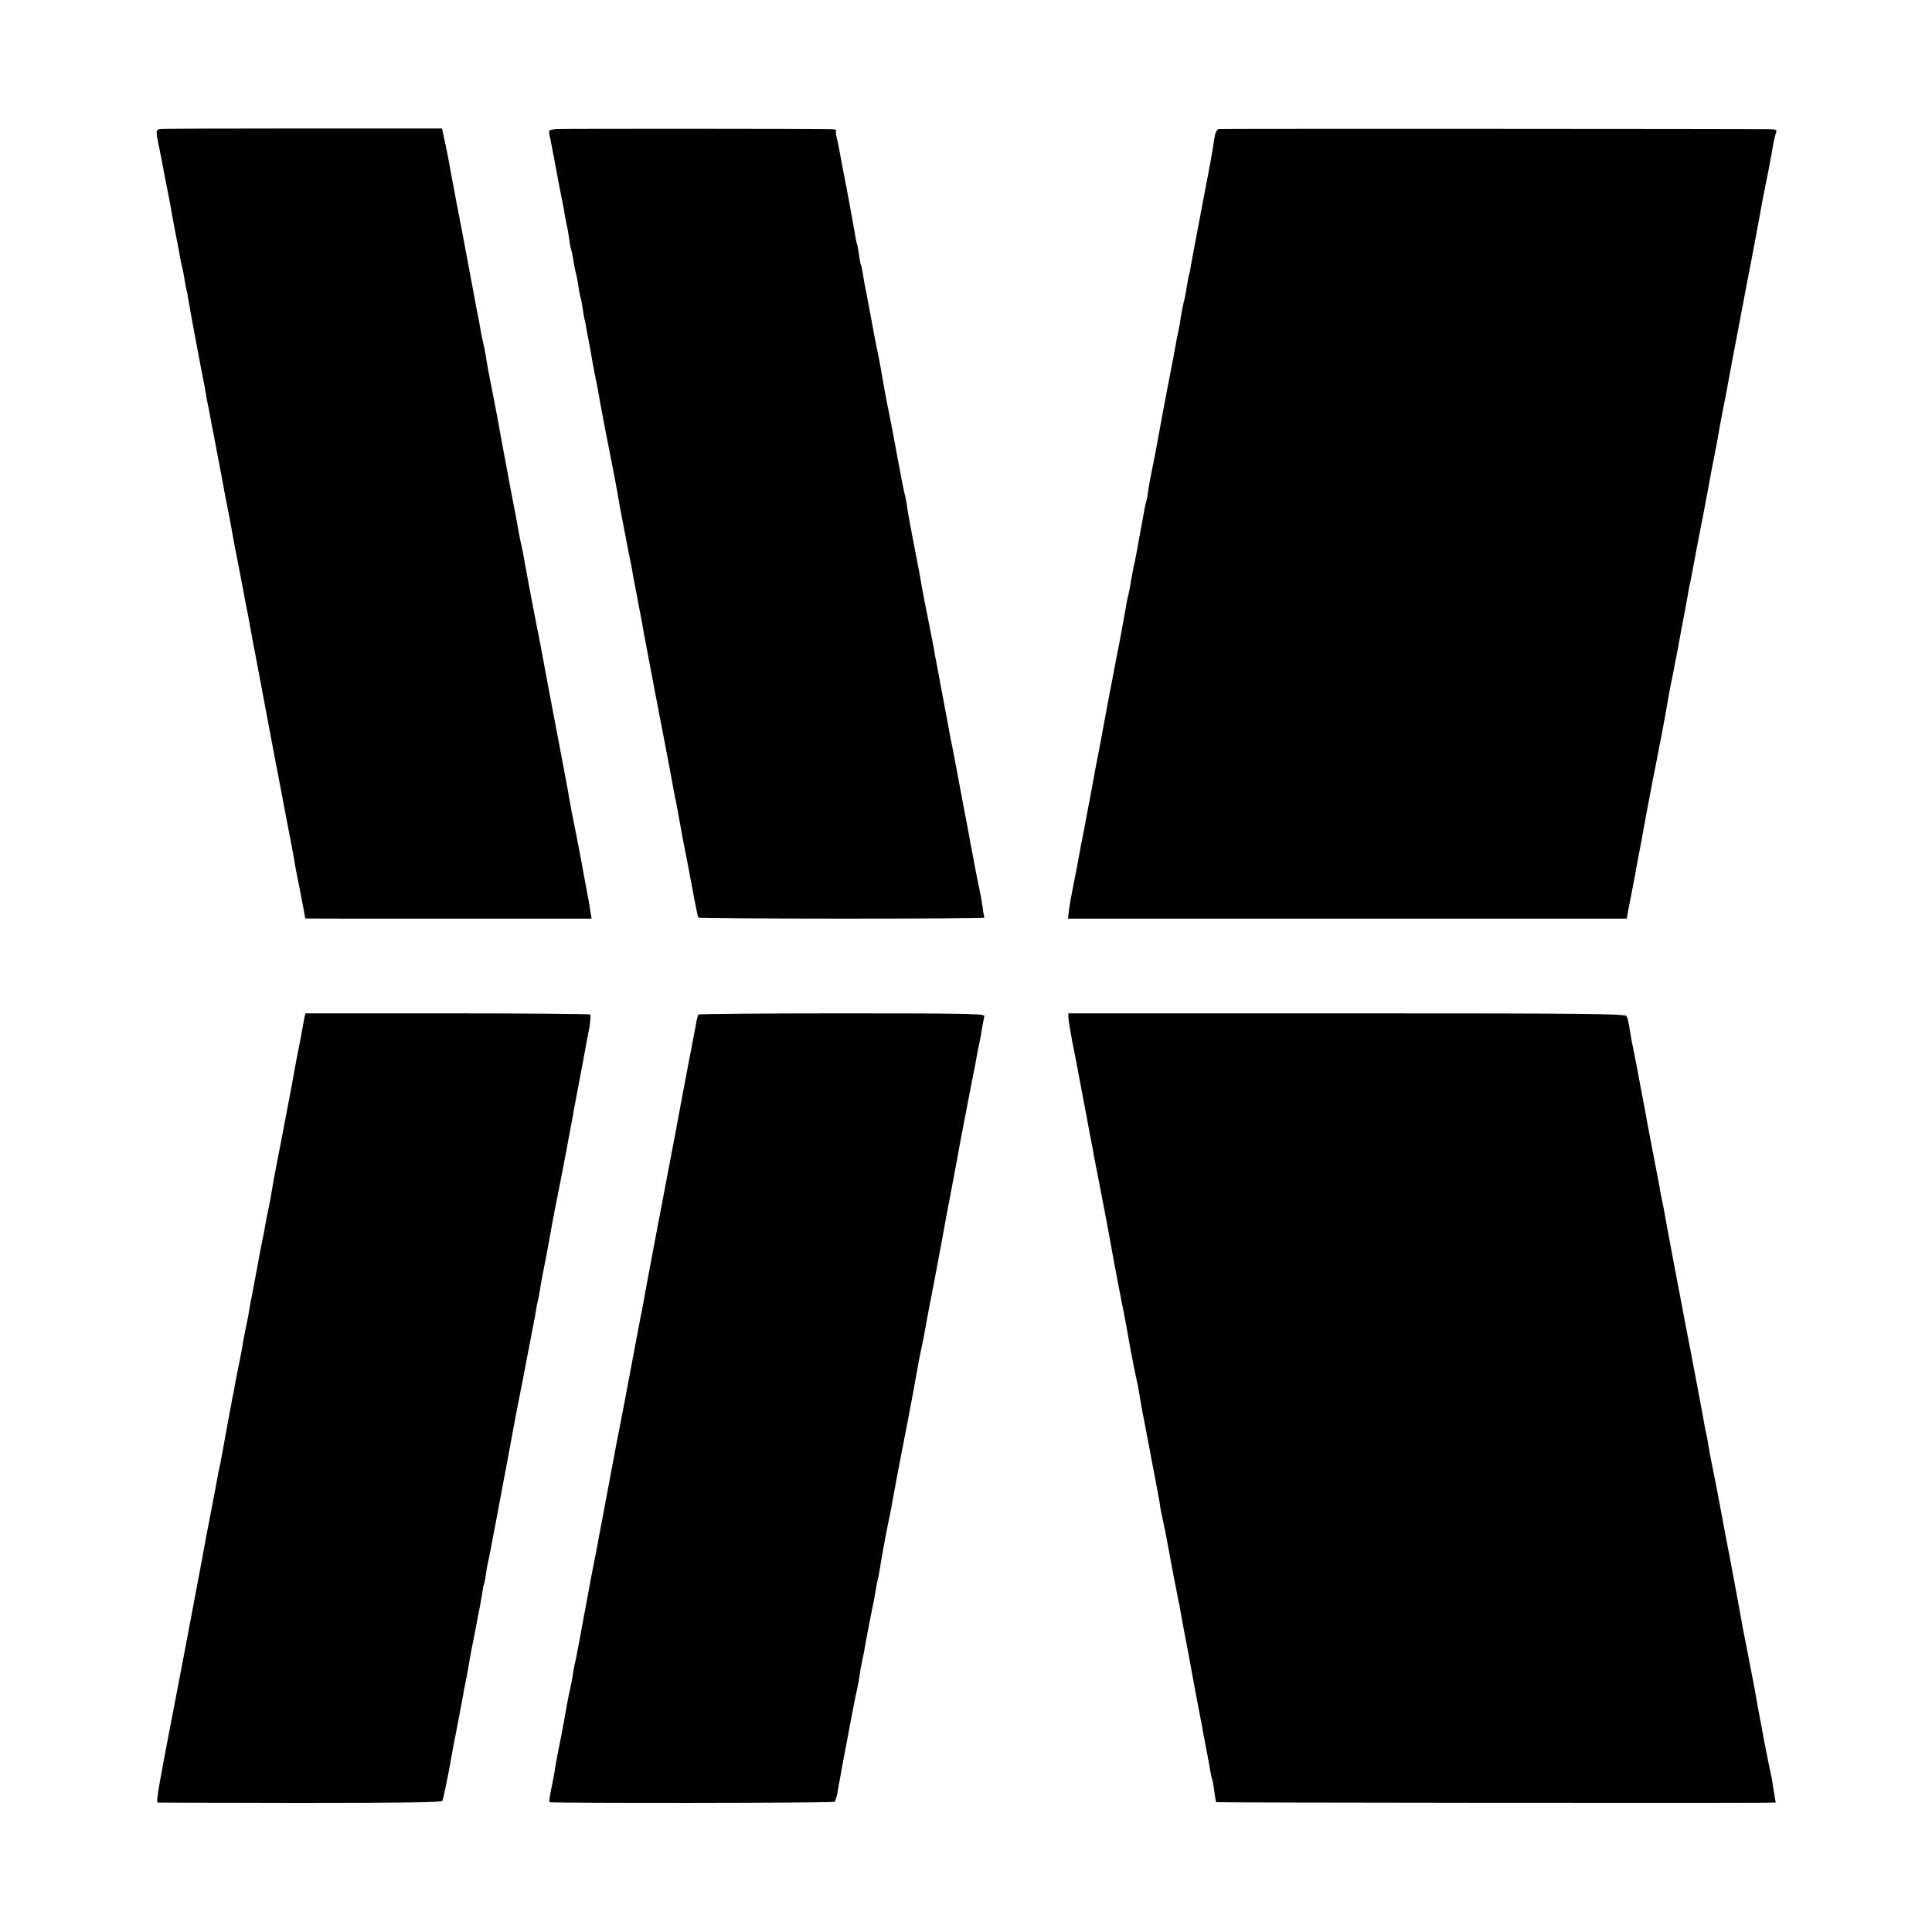
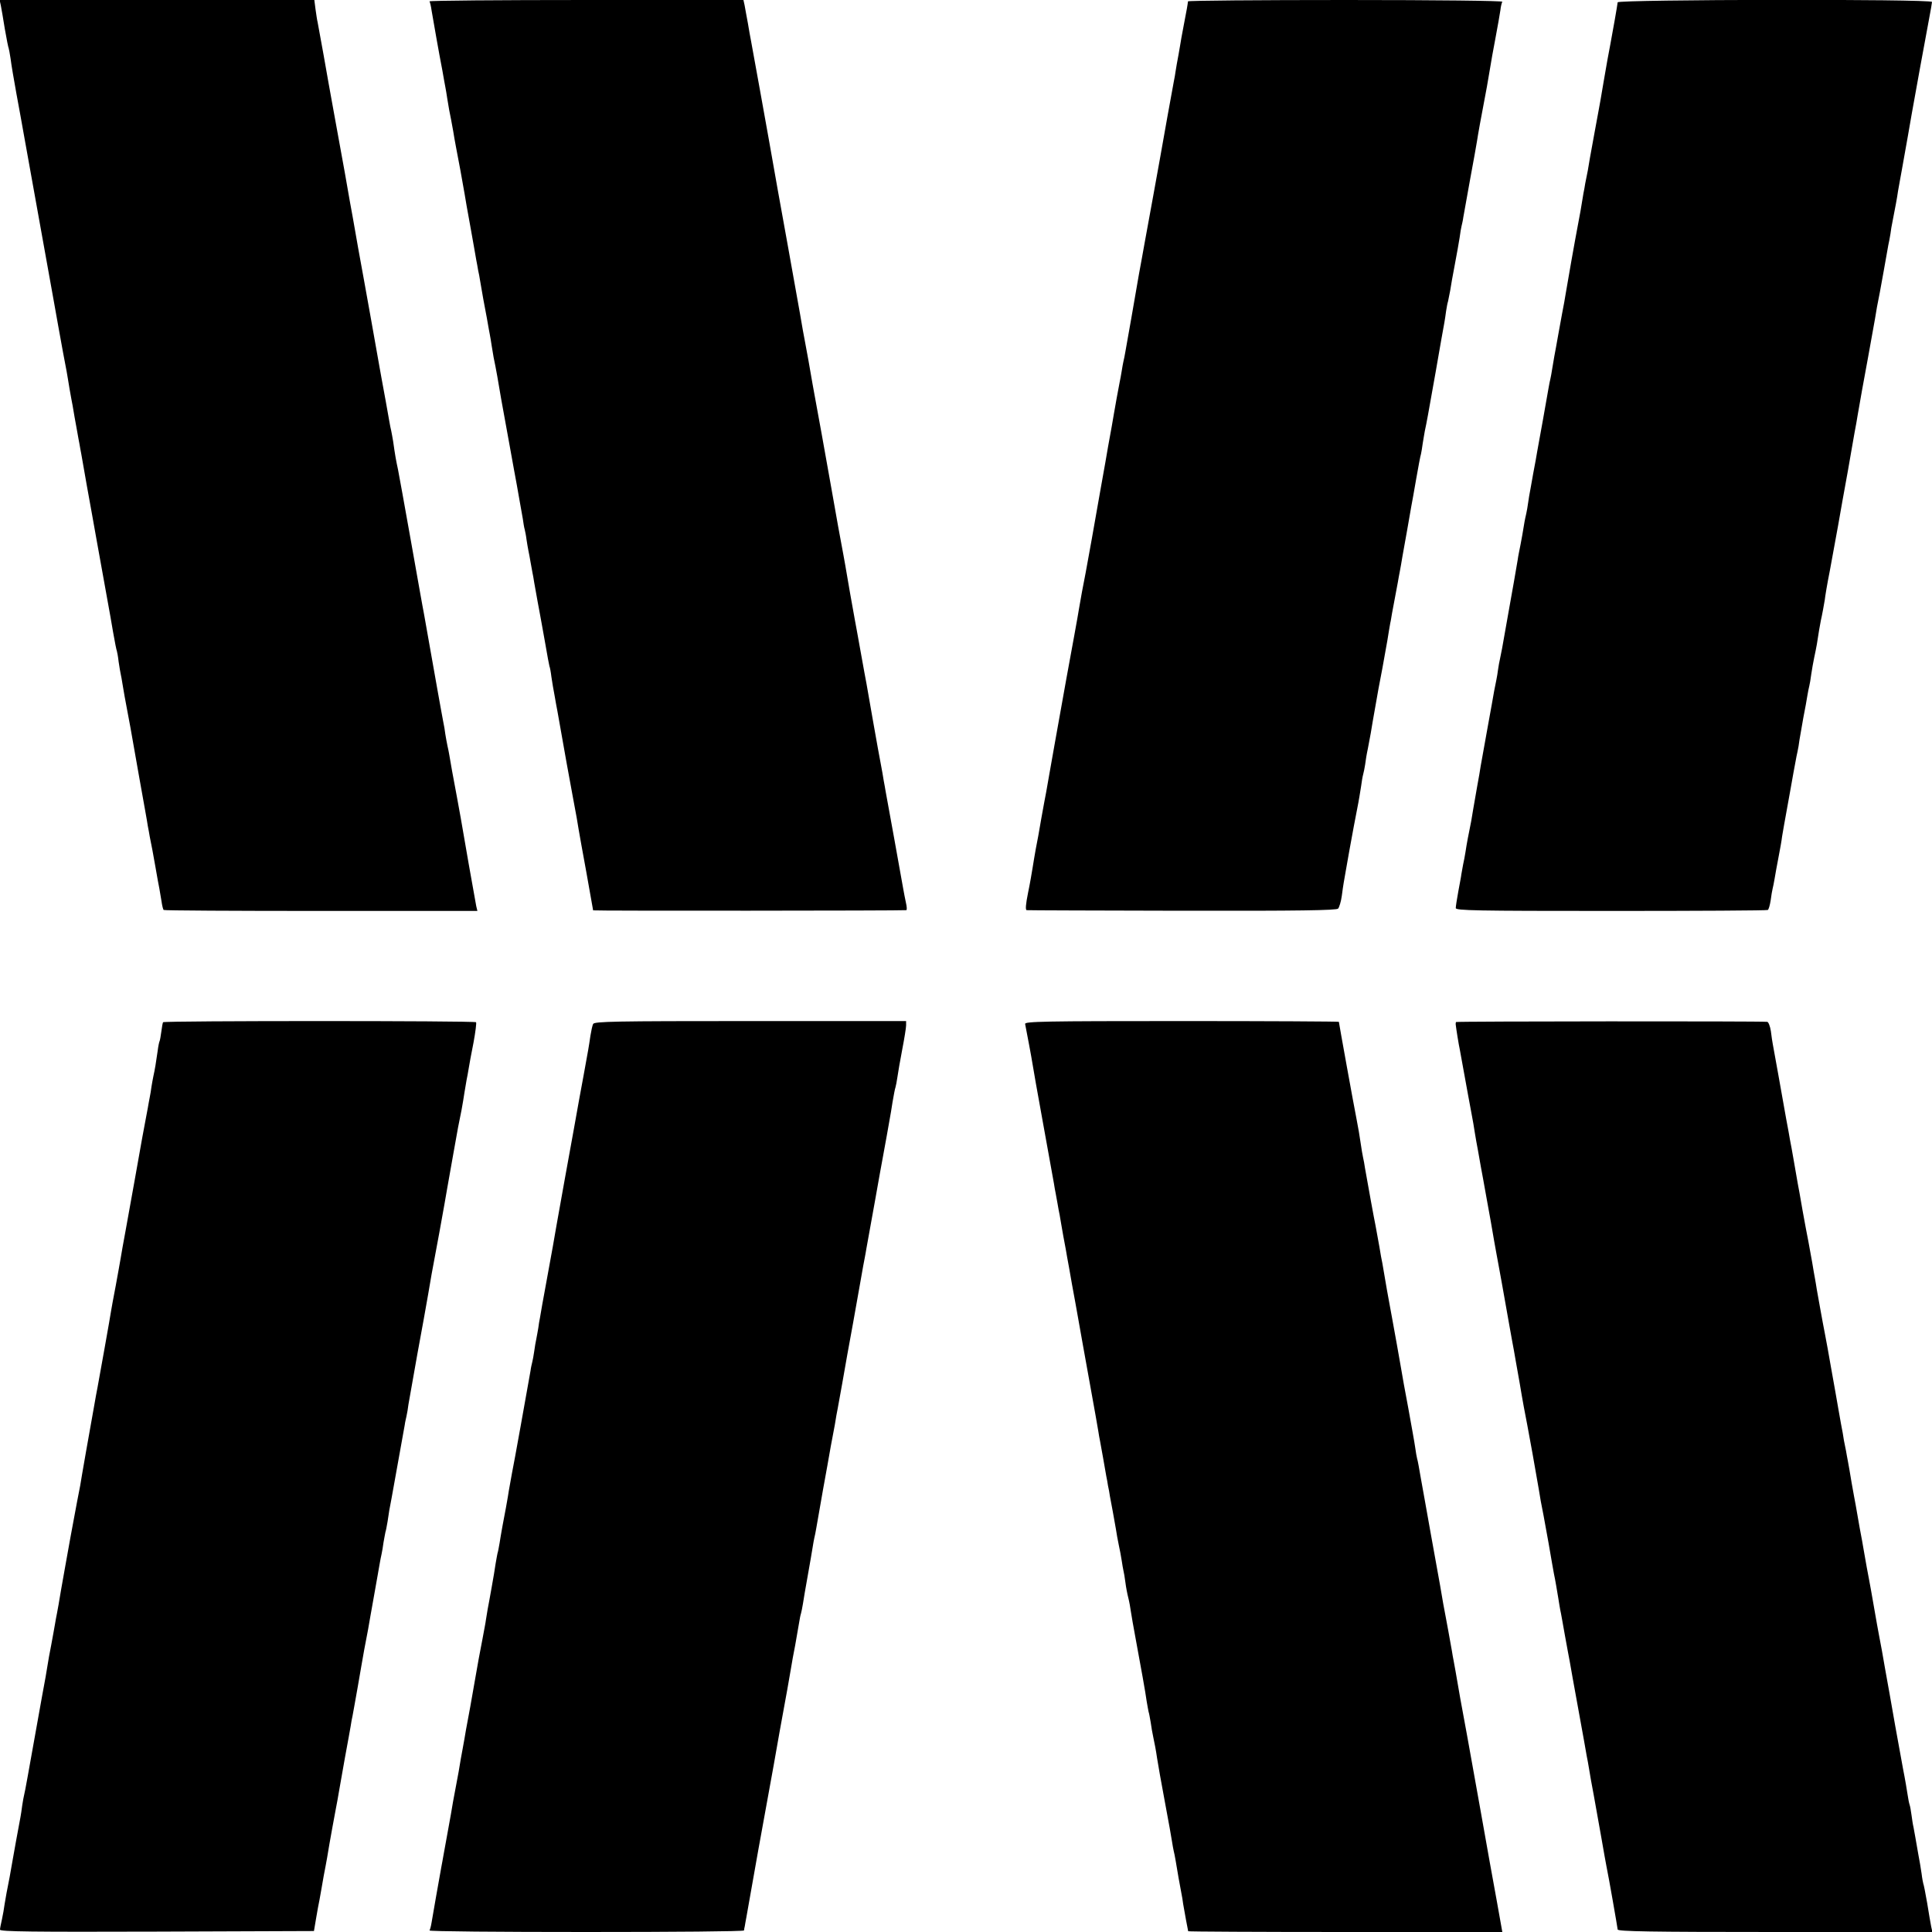
<svg xmlns="http://www.w3.org/2000/svg" version="1.0" width="1000pt" height="1000pt" viewBox="0 0 1000 1000" preserveAspectRatio="xMidYMid meet">
  <g transform="translate(0,1000) scale(0.1,-0.1)" fill="#000000" stroke="none">
-     <path d="M827 9332 c-21 -4 -21 -12 -2 -101 8 -39 17 -85 20 -103 3 -18 12 -64 20 -103 8 -38 17 -86 20 -105 3 -19 14 -80 25 -135 11 -55 22 -112 24 -128 3 -15 7 -35 10 -45 3 -9 7 -35 11 -57 3 -22 8 -47 10 -55 3 -8 7 -29 9 -45 3 -26 67 -366 81 -435 3 -14 8 -41 11 -60 3 -19 7 -42 9 -50 2 -8 7 -31 10 -50 3 -19 12 -66 20 -105 7 -38 25 -133 40 -210 14 -77 30 -160 35 -185 9 -44 14 -70 26 -139 3 -18 8 -43 10 -55 3 -11 11 -55 19 -96 8 -41 19 -100 25 -130 5 -30 12 -66 15 -80 3 -14 7 -36 10 -50 2 -14 7 -38 10 -55 3 -16 7 -41 10 -55 3 -14 19 -99 36 -190 49 -260 56 -298 78 -415 12 -60 23 -121 26 -135 3 -15 21 -109 40 -210 20 -102 38 -198 40 -215 3 -16 9 -52 15 -80 6 -27 12 -61 15 -75 6 -29 25 -133 25 -134 0 -1 333 -1 741 -1 l741 0 -7 43 c-4 24 -8 54 -11 65 -2 12 -11 60 -20 107 -16 91 -47 251 -65 339 -6 30 -12 63 -14 75 -1 12 -17 95 -34 186 -38 197 -111 585 -117 620 -2 14 -9 45 -14 70 -5 25 -18 95 -30 155 -11 61 -23 121 -25 135 -3 14 -8 40 -11 59 -7 40 -10 58 -18 91 -3 14 -8 36 -10 50 -3 20 -26 143 -42 223 -20 106 -57 306 -60 322 -2 17 -12 67 -29 155 -19 94 -37 190 -41 220 -3 19 -9 51 -14 70 -5 19 -11 51 -14 70 -3 19 -8 46 -11 60 -3 14 -7 36 -10 50 -2 14 -14 75 -25 135 -24 128 -40 212 -45 240 -3 17 -13 68 -30 155 -3 14 -9 50 -15 80 -6 30 -12 66 -15 80 -3 14 -7 39 -10 55 -3 17 -12 64 -21 105 l-16 75 -722 0 c-397 0 -730 -1 -739 -3z" />
-     <path d="M2882 9332 c-39 -3 -43 -6 -39 -25 3 -12 15 -74 27 -137 11 -63 28 -149 36 -190 9 -41 17 -88 19 -104 3 -15 7 -35 9 -45 3 -9 8 -38 12 -66 3 -27 8 -53 10 -56 2 -4 6 -24 10 -45 3 -22 9 -55 14 -74 5 -19 12 -55 15 -80 4 -24 8 -47 10 -50 2 -3 6 -26 10 -50 3 -25 8 -52 10 -60 2 -8 7 -28 9 -45 3 -16 10 -55 16 -85 6 -30 13 -68 15 -85 3 -16 10 -55 16 -85 7 -30 13 -64 15 -75 4 -30 52 -280 85 -445 5 -25 11 -58 14 -75 9 -56 15 -90 30 -165 8 -41 17 -86 19 -100 3 -14 10 -50 16 -80 6 -30 13 -64 14 -75 2 -11 11 -60 21 -110 9 -49 18 -97 20 -105 2 -8 10 -55 19 -105 19 -102 92 -486 106 -555 9 -45 29 -152 34 -180 2 -8 6 -33 10 -55 4 -22 11 -60 17 -85 5 -25 11 -60 14 -77 3 -18 14 -77 24 -130 11 -54 22 -111 25 -128 3 -16 10 -55 16 -85 6 -30 12 -66 15 -80 3 -14 8 -38 11 -55 3 -16 7 -32 10 -35 7 -6 1483 -7 1479 0 -1 3 -6 28 -9 55 -4 28 -11 68 -16 90 -5 22 -16 78 -25 125 -9 47 -17 92 -19 100 -2 8 -6 33 -10 55 -4 22 -11 60 -16 85 -5 25 -21 108 -35 185 -14 77 -30 160 -35 185 -6 25 -12 59 -15 75 -3 17 -7 41 -10 55 -3 14 -16 86 -30 160 -14 74 -27 146 -30 160 -3 14 -8 39 -10 55 -3 17 -14 75 -25 130 -11 55 -22 111 -25 125 -3 14 -9 50 -15 80 -10 61 -10 61 -46 245 -14 72 -27 145 -29 163 -2 18 -7 41 -9 50 -5 15 -28 133 -56 287 -5 28 -12 64 -15 80 -3 17 -10 50 -15 75 -9 41 -36 190 -46 250 -2 14 -9 45 -14 70 -5 25 -12 59 -15 75 -3 17 -7 41 -10 55 -3 14 -9 50 -15 80 -11 60 -17 92 -25 130 -2 14 -7 40 -10 59 -3 19 -7 37 -9 40 -2 3 -7 28 -10 55 -4 27 -9 52 -11 56 -2 3 -6 26 -10 50 -4 25 -22 124 -40 220 -19 96 -37 191 -40 210 -3 19 -10 49 -14 67 -5 17 -6 34 -3 37 3 3 -6 6 -19 7 -75 3 -1391 3 -1427 1z" />
-     <path d="M6308 9332 c-10 -2 -18 -19 -23 -50 -7 -48 -9 -61 -20 -122 -4 -19 -9 -46 -11 -60 -3 -14 -23 -117 -44 -230 -22 -113 -42 -223 -46 -245 -3 -22 -7 -42 -9 -45 -2 -3 -6 -24 -9 -46 -8 -50 -14 -81 -20 -102 -4 -15 -14 -69 -20 -112 -2 -8 -6 -28 -9 -45 -4 -16 -9 -44 -12 -62 -3 -18 -21 -112 -40 -210 -19 -98 -37 -194 -40 -213 -8 -47 -34 -184 -46 -240 -5 -25 -12 -63 -15 -85 -3 -22 -7 -48 -10 -57 -6 -19 -12 -50 -19 -93 -3 -16 -10 -52 -15 -80 -5 -27 -12 -66 -15 -85 -4 -19 -10 -54 -16 -78 -5 -23 -12 -59 -15 -80 -3 -20 -9 -53 -14 -72 -5 -19 -11 -51 -14 -71 -3 -19 -17 -93 -30 -165 -14 -71 -28 -142 -31 -159 -5 -29 -9 -51 -20 -105 -3 -14 -9 -50 -15 -80 -6 -30 -12 -64 -14 -75 -2 -11 -13 -69 -24 -130 -12 -60 -24 -123 -27 -140 -3 -16 -7 -39 -9 -50 -2 -11 -9 -47 -15 -80 -6 -33 -14 -73 -17 -90 -3 -16 -11 -61 -19 -100 -8 -38 -17 -86 -20 -105 -3 -19 -15 -80 -26 -135 -11 -55 -23 -120 -26 -145 l-5 -45 1446 0 1446 0 9 50 c6 27 19 100 31 160 11 61 22 121 25 135 3 14 19 99 35 190 17 91 35 185 40 210 5 25 12 56 14 70 4 22 16 81 31 160 5 25 21 113 29 161 2 14 13 73 25 130 11 57 22 115 25 129 2 14 14 75 25 135 12 61 24 126 27 145 3 19 7 42 9 50 2 8 7 29 10 47 3 17 16 87 29 155 20 102 48 245 70 368 4 22 17 89 31 160 3 14 10 52 15 85 6 33 15 80 20 105 5 25 12 59 15 75 3 17 7 39 9 50 2 11 13 70 24 130 12 61 23 121 26 135 5 25 42 224 51 270 3 14 7 36 10 50 6 29 51 269 60 320 3 19 12 67 20 105 8 39 17 86 21 105 3 19 7 40 8 45 2 6 6 33 11 60 4 28 12 60 16 73 8 20 6 22 -29 23 -133 2 -2841 3 -2854 1z" />
-     <path d="M1575 4730 c-2 -14 -7 -38 -10 -55 -3 -16 -7 -41 -10 -55 -21 -105 -25 -128 -29 -150 -2 -14 -12 -65 -21 -115 -9 -49 -19 -99 -21 -110 -29 -154 -38 -200 -50 -260 -14 -72 -20 -104 -30 -165 -3 -19 -9 -53 -14 -75 -5 -22 -12 -56 -15 -75 -3 -19 -12 -66 -20 -105 -8 -38 -16 -83 -19 -100 -18 -95 -31 -169 -41 -215 -2 -14 -7 -41 -10 -60 -4 -19 -10 -53 -15 -75 -5 -22 -11 -56 -14 -75 -3 -19 -8 -46 -11 -60 -3 -14 -7 -36 -10 -50 -3 -14 -7 -36 -10 -50 -3 -14 -8 -41 -11 -60 -4 -19 -8 -44 -11 -55 -2 -11 -8 -42 -13 -70 -5 -27 -16 -86 -24 -130 -8 -44 -17 -96 -21 -115 -3 -19 -8 -42 -10 -50 -2 -8 -7 -31 -10 -50 -3 -19 -17 -91 -30 -160 -13 -69 -26 -136 -29 -150 -2 -14 -27 -146 -55 -295 -28 -148 -60 -317 -71 -375 -11 -58 -22 -116 -25 -130 -98 -508 -109 -570 -98 -570 4 -1 336 -1 737 -2 536 0 730 3 736 11 3 7 19 80 35 164 15 84 29 161 32 172 8 42 33 171 38 200 5 29 9 51 20 105 3 14 10 52 15 85 6 33 17 92 25 130 8 39 16 84 19 100 3 17 8 41 11 55 2 13 7 42 11 64 3 22 7 43 9 46 2 3 6 26 10 50 3 25 8 52 10 60 3 8 23 112 45 230 22 118 42 224 44 235 2 11 16 83 30 160 14 77 28 151 31 165 3 14 21 106 40 205 19 99 39 205 45 235 6 30 13 67 15 82 2 15 6 35 9 45 3 10 7 36 11 58 3 22 12 72 20 110 8 39 17 86 20 105 4 19 13 69 20 110 8 41 17 89 20 105 3 17 10 50 15 75 13 63 71 370 76 400 2 14 6 36 9 50 5 28 51 267 59 315 3 17 11 56 17 89 5 32 7 61 4 65 -4 3 -337 6 -741 6 l-733 0 -6 -25z" />
-     <path d="M3615 4749 c-2 -3 -6 -16 -9 -30 -2 -13 -18 -98 -36 -189 -33 -173 -52 -276 -75 -400 -8 -41 -28 -147 -45 -235 -31 -162 -115 -605 -124 -660 -3 -16 -8 -41 -11 -55 -5 -27 -42 -220 -49 -260 -11 -58 -56 -297 -61 -320 -3 -14 -8 -38 -11 -55 -3 -16 -23 -124 -45 -240 -22 -115 -44 -232 -49 -260 -5 -27 -15 -84 -24 -125 -8 -41 -24 -124 -35 -185 -11 -60 -23 -123 -26 -140 -3 -16 -12 -66 -20 -109 -8 -43 -17 -86 -19 -95 -3 -9 -7 -33 -10 -53 -3 -21 -10 -57 -15 -80 -6 -24 -12 -59 -16 -78 -3 -19 -10 -57 -15 -85 -5 -27 -12 -61 -14 -75 -3 -14 -10 -50 -16 -80 -6 -30 -13 -69 -16 -87 -2 -18 -11 -64 -19 -104 -9 -40 -13 -74 -11 -77 7 -6 1464 -5 1475 2 5 3 12 27 17 53 4 27 8 50 9 53 1 3 5 25 9 50 5 25 10 54 12 65 2 11 18 92 34 180 17 88 32 167 35 175 3 13 14 70 19 110 2 8 6 29 9 45 4 17 9 44 12 60 2 17 16 89 30 160 15 72 28 142 30 157 2 15 6 35 9 45 3 10 7 36 11 58 6 42 29 168 45 245 6 25 12 59 15 75 3 17 7 41 10 55 2 14 14 75 25 135 12 61 25 130 30 155 12 56 67 353 75 400 3 19 10 53 15 75 5 22 12 56 15 75 3 19 26 143 52 275 25 132 47 250 49 263 2 12 6 32 8 45 2 12 16 83 30 157 14 74 27 146 30 160 7 44 57 302 76 400 11 52 22 111 25 130 3 19 10 53 15 75 5 22 11 58 14 80 4 22 9 47 11 55 4 13 -82 15 -736 15 -408 0 -742 -3 -744 -6z" />
-     <path d="M5530 4734 c0 -12 9 -66 19 -120 11 -55 32 -162 46 -239 15 -77 35 -185 45 -240 11 -55 22 -113 24 -129 3 -16 10 -52 16 -80 12 -61 67 -348 74 -391 12 -70 57 -304 66 -345 5 -25 11 -58 14 -75 7 -46 35 -195 47 -247 6 -25 12 -57 14 -70 10 -64 16 -95 39 -214 14 -71 27 -140 29 -154 3 -14 13 -65 22 -115 10 -49 19 -101 20 -113 2 -13 8 -45 14 -70 6 -26 20 -96 31 -157 11 -60 22 -121 25 -135 3 -14 9 -47 15 -75 5 -27 11 -60 14 -71 2 -12 7 -37 10 -55 3 -19 15 -83 27 -144 11 -60 23 -121 25 -135 7 -39 43 -232 49 -260 3 -14 8 -38 10 -55 3 -16 12 -64 20 -105 8 -41 17 -90 20 -109 3 -19 7 -37 9 -40 2 -3 7 -31 11 -61 4 -30 8 -57 10 -58 3 -3 2601 -5 2843 -3 l53 1 -6 37 c-4 21 -9 52 -11 68 -2 17 -9 48 -14 70 -5 22 -18 90 -30 150 -11 61 -22 121 -25 135 -3 14 -8 41 -11 60 -6 39 -39 208 -54 286 -6 28 -13 64 -16 80 -4 25 -55 301 -69 374 -10 51 -15 76 -25 130 -16 86 -18 97 -44 235 -14 72 -28 141 -31 155 -3 14 -8 41 -11 60 -4 29 -11 64 -19 100 -1 3 -5 25 -9 50 -5 25 -10 54 -12 65 -5 29 -33 173 -55 290 -27 138 -23 119 -80 419 -28 149 -53 282 -55 296 -2 14 -7 36 -10 50 -3 14 -8 39 -11 55 -2 17 -13 75 -24 130 -36 185 -38 200 -43 225 -2 14 -14 77 -26 140 -12 63 -24 126 -26 140 -4 21 -22 112 -29 145 -1 6 -5 33 -10 60 -4 28 -11 57 -16 65 -7 13 -179 15 -1448 15 l-1441 0 0 -21z" />
+     <path d="M4 9973 c3 -16 13 -71 21 -123 9 -52 18 -97 20 -100 1 -3 6 -27 10 -55 3 -27 17 -108 30 -180 13 -71 31 -168 39 -215 13 -71 134 -745 152 -845 3 -16 14 -79 25 -140 19 -107 33 -181 44 -238 2 -15 10 -55 15 -90 6 -34 13 -73 16 -87 2 -14 7 -40 10 -59 3 -18 8 -43 10 -55 2 -11 7 -37 10 -56 4 -19 8 -44 10 -55 2 -11 7 -36 10 -55 6 -38 40 -226 49 -275 3 -16 14 -79 25 -140 42 -235 60 -331 64 -355 3 -14 12 -68 21 -120 9 -52 18 -97 20 -100 1 -3 6 -27 9 -55 4 -27 9 -57 11 -65 2 -8 6 -31 9 -50 7 -42 13 -78 26 -145 5 -27 12 -63 15 -80 3 -16 23 -131 45 -255 22 -124 43 -238 45 -255 3 -16 8 -41 10 -55 11 -55 16 -79 30 -160 8 -47 17 -96 20 -110 2 -13 7 -42 11 -65 3 -22 8 -42 11 -45 2 -3 369 -5 814 -5 l810 0 -6 25 c-5 24 -70 393 -80 455 -3 17 -12 66 -20 110 -20 104 -34 184 -39 215 -2 14 -7 36 -10 50 -3 14 -8 41 -11 60 -2 19 -7 46 -10 60 -3 14 -16 88 -30 165 -25 143 -59 332 -70 395 -4 19 -13 71 -21 115 -12 67 -33 184 -48 270 -34 191 -59 329 -66 365 -10 46 -15 73 -25 145 -4 22 -8 47 -10 55 -2 8 -7 31 -10 50 -5 30 -30 168 -40 221 -2 9 -6 32 -9 50 -3 19 -24 135 -46 259 -22 124 -52 288 -66 365 -13 77 -27 151 -29 165 -3 14 -21 115 -40 225 -20 110 -47 259 -60 330 -13 72 -36 198 -50 280 -15 83 -29 159 -31 170 -3 11 -7 41 -11 68 l-6 47 -814 0 -815 0 6 -27z" />
+     <path d="M2223 9993 c3 -5 8 -26 11 -48 7 -42 42 -241 51 -285 3 -14 7 -38 10 -55 3 -16 7 -41 10 -55 3 -14 7 -41 10 -60 7 -44 13 -78 20 -110 3 -14 7 -41 11 -60 3 -19 9 -55 14 -80 10 -49 37 -197 45 -245 2 -16 16 -93 30 -170 14 -77 27 -153 30 -170 3 -16 8 -41 10 -55 3 -14 8 -37 10 -53 9 -55 25 -143 30 -167 3 -14 7 -38 10 -55 3 -16 7 -41 10 -55 3 -14 7 -41 10 -60 3 -19 8 -46 10 -60 12 -56 26 -136 39 -215 3 -16 21 -115 40 -220 19 -104 37 -206 41 -225 3 -19 10 -57 15 -85 5 -27 12 -68 16 -90 3 -22 7 -47 10 -56 2 -9 7 -32 9 -50 3 -19 7 -45 10 -59 3 -14 8 -40 11 -59 3 -18 8 -43 10 -55 2 -11 7 -34 9 -51 13 -71 25 -142 30 -165 3 -14 14 -79 26 -144 11 -66 22 -122 23 -125 2 -3 7 -28 10 -54 4 -26 11 -71 17 -100 5 -29 11 -63 14 -77 43 -244 58 -327 80 -445 15 -77 28 -153 30 -168 3 -16 20 -116 40 -222 19 -106 35 -195 35 -197 0 -3 1606 -2 1621 1 4 0 3 18 -2 39 -4 20 -11 53 -14 72 -8 45 -85 475 -91 504 -2 11 -6 37 -10 56 -3 19 -9 55 -14 80 -5 25 -23 124 -40 221 -17 97 -33 187 -35 200 -3 13 -16 87 -30 164 -14 77 -27 151 -30 165 -9 49 -41 228 -50 285 -3 17 -7 39 -9 50 -12 61 -40 217 -65 360 -23 131 -79 441 -85 471 -2 12 -7 37 -10 55 -8 49 -35 200 -41 229 -3 14 -14 75 -24 135 -25 138 -107 600 -115 640 -3 17 -24 134 -46 260 -34 191 -61 339 -93 515 -3 14 -10 54 -16 90 -7 36 -14 77 -17 93 l-6 27 -814 0 c-449 0 -813 -3 -811 -7z" />
+     <path d="M6149 9993 c-1 -12 -8 -53 -19 -108 -5 -27 -12 -63 -15 -80 -2 -16 -10 -56 -15 -88 -6 -32 -13 -70 -15 -85 -2 -15 -6 -38 -9 -52 -5 -24 -60 -331 -71 -395 -8 -43 -62 -345 -80 -440 -8 -44 -21 -118 -30 -165 -8 -47 -26 -148 -39 -225 -14 -77 -28 -156 -31 -175 -3 -19 -8 -42 -10 -50 -2 -8 -6 -31 -9 -50 -3 -19 -8 -46 -11 -60 -3 -14 -9 -50 -15 -80 -5 -30 -12 -68 -15 -85 -3 -16 -8 -45 -11 -64 -3 -18 -8 -43 -10 -55 -2 -11 -13 -70 -23 -131 -11 -60 -22 -123 -25 -140 -3 -16 -23 -131 -45 -255 -22 -124 -45 -247 -51 -275 -5 -27 -12 -66 -15 -85 -6 -39 -36 -202 -65 -360 -10 -58 -37 -208 -60 -335 -22 -126 -43 -241 -45 -255 -3 -14 -14 -74 -25 -135 -10 -60 -23 -132 -29 -160 -5 -27 -12 -70 -16 -95 -4 -25 -14 -84 -24 -132 -12 -59 -14 -88 -7 -89 6 -1 368 -2 805 -3 608 -1 797 2 807 11 6 7 15 36 19 65 4 29 8 60 10 69 1 9 15 83 29 165 15 82 33 181 41 219 8 39 16 90 20 115 3 25 8 53 11 63 3 10 7 32 10 50 2 18 8 55 14 82 5 28 12 64 15 80 3 17 7 44 10 60 11 62 25 141 30 170 3 17 12 64 20 105 7 41 19 107 26 145 6 39 13 79 15 90 3 11 6 34 9 50 3 17 10 53 15 80 5 28 12 64 15 80 3 17 7 41 10 55 3 14 9 50 14 80 11 59 39 219 46 260 3 14 14 77 25 140 11 63 22 122 25 130 2 8 6 33 9 55 4 22 8 51 11 65 10 46 15 74 56 305 22 127 42 241 45 255 2 14 7 41 9 60 3 19 7 42 10 50 2 8 7 33 11 55 3 22 14 83 24 135 10 52 21 115 25 140 3 25 8 52 10 60 2 8 7 29 9 45 3 17 19 104 35 195 17 91 33 181 36 200 5 34 19 112 51 280 8 47 17 97 19 111 2 14 13 77 25 139 12 62 23 128 26 147 2 20 7 39 10 44 3 5 -335 9 -810 9 -449 0 -816 -3 -817 -7z" />
+     <path d="M8373 9988 c-1 -12 -27 -161 -38 -218 -3 -14 -9 -50 -15 -80 -5 -30 -14 -82 -20 -115 -6 -33 -13 -75 -16 -94 -3 -18 -8 -43 -10 -55 -6 -30 -33 -181 -45 -246 -8 -52 -12 -71 -24 -130 -2 -14 -6 -36 -9 -50 -14 -85 -18 -110 -27 -155 -16 -82 -59 -327 -65 -365 -3 -19 -11 -66 -19 -105 -7 -38 -16 -88 -20 -110 -10 -54 -13 -75 -20 -110 -3 -16 -8 -46 -11 -65 -3 -19 -7 -42 -9 -50 -2 -8 -7 -31 -10 -50 -3 -19 -17 -96 -30 -170 -14 -74 -26 -146 -29 -160 -2 -14 -11 -63 -20 -110 -8 -47 -18 -100 -21 -117 -3 -18 -7 -48 -10 -65 -3 -18 -8 -40 -10 -48 -2 -8 -6 -31 -9 -50 -3 -19 -10 -60 -16 -90 -6 -30 -13 -64 -14 -75 -4 -26 -37 -214 -42 -240 -4 -22 -31 -173 -39 -220 -3 -16 -8 -41 -11 -55 -3 -14 -8 -38 -10 -55 -2 -16 -6 -41 -9 -55 -3 -14 -8 -38 -11 -55 -3 -16 -18 -104 -35 -195 -16 -91 -32 -178 -35 -195 -2 -16 -11 -66 -19 -110 -8 -44 -17 -96 -20 -115 -3 -19 -8 -46 -10 -60 -16 -80 -22 -109 -30 -162 -3 -18 -8 -46 -12 -63 -3 -16 -7 -39 -9 -50 -1 -11 -9 -51 -16 -90 -7 -38 -13 -77 -13 -85 0 -13 97 -15 803 -15 442 0 808 2 812 5 5 3 11 25 15 50 3 25 8 52 10 60 2 8 7 31 10 50 3 19 12 69 20 110 8 41 17 91 19 110 6 38 6 35 41 230 13 74 26 146 29 160 2 14 7 36 10 50 3 14 8 41 10 60 3 19 12 71 20 115 9 44 18 96 21 115 3 19 8 42 10 50 2 8 7 35 10 60 4 25 10 63 15 85 5 22 11 54 14 70 5 36 19 118 21 125 4 15 19 96 20 105 1 13 13 86 26 150 21 113 39 211 43 235 4 23 13 76 22 125 2 11 15 83 29 160 13 77 29 165 34 195 6 30 13 71 16 90 18 104 26 149 54 300 16 91 33 181 36 200 3 19 8 46 10 60 12 60 16 81 35 187 11 62 22 122 24 135 3 13 8 39 11 58 2 19 7 46 10 60 14 72 25 129 29 160 3 19 8 45 10 56 2 12 7 37 10 55 6 35 7 41 31 174 8 44 17 96 20 115 12 68 75 416 90 493 8 42 15 82 15 87 0 16 -1627 13 -1627 -2z" />
+     <path d="M844 4709 c-2 -3 -6 -25 -9 -49 -3 -23 -7 -45 -9 -49 -2 -3 -7 -26 -10 -51 -8 -58 -15 -99 -22 -130 -3 -13 -7 -38 -10 -55 -2 -16 -6 -41 -9 -55 -3 -14 -7 -38 -10 -55 -3 -16 -10 -52 -15 -80 -5 -27 -11 -61 -14 -75 -8 -47 -67 -375 -86 -480 -11 -58 -22 -121 -25 -140 -3 -19 -15 -84 -26 -145 -12 -60 -22 -119 -24 -130 -3 -23 -63 -358 -70 -395 -3 -14 -12 -63 -20 -110 -18 -100 -21 -119 -40 -225 -8 -44 -17 -96 -20 -115 -3 -19 -8 -46 -10 -60 -10 -49 -15 -77 -50 -265 -19 -104 -41 -230 -50 -280 -8 -49 -17 -101 -20 -115 -3 -14 -8 -41 -11 -60 -3 -19 -12 -66 -19 -105 -8 -38 -16 -86 -19 -105 -3 -19 -8 -46 -10 -60 -3 -14 -28 -153 -56 -310 -28 -157 -52 -292 -55 -300 -2 -8 -7 -33 -10 -55 -3 -23 -7 -50 -9 -60 -12 -63 -36 -195 -41 -225 -3 -19 -10 -57 -15 -85 -16 -81 -19 -97 -26 -140 -3 -22 -9 -58 -14 -80 -5 -22 -10 -46 -10 -53 0 -10 166 -12 812 -10 l813 3 11 65 c6 36 14 80 18 98 3 17 8 46 11 62 8 46 14 82 20 110 3 14 12 66 20 115 9 50 22 124 30 165 8 41 17 91 20 110 3 19 17 96 30 170 14 74 27 149 30 165 2 17 7 41 10 55 3 14 14 79 26 145 11 66 27 154 34 195 8 41 17 89 20 105 3 17 16 93 30 170 14 77 27 154 30 170 3 17 7 39 10 51 3 12 7 39 10 60 4 21 8 46 10 54 3 8 7 32 11 54 3 21 7 48 9 59 4 15 64 356 80 442 1 11 6 31 9 45 3 14 8 41 10 60 3 19 24 136 46 260 23 124 48 263 56 310 8 47 16 94 18 105 2 11 20 108 40 215 19 107 38 209 40 225 3 17 17 95 31 175 27 153 28 157 44 235 5 28 12 68 15 90 4 23 9 52 11 65 3 14 8 41 11 60 3 19 14 80 25 134 10 55 16 102 13 105 -8 8 -1615 8 -1620 0z" />
+     <path d="M3070 4700 c-4 -8 -10 -36 -14 -61 -8 -55 -11 -73 -36 -209 -11 -58 -33 -179 -49 -270 -27 -148 -67 -369 -91 -505 -13 -78 -19 -109 -51 -285 -17 -91 -32 -176 -34 -190 -3 -14 -7 -38 -9 -55 -3 -16 -7 -41 -10 -55 -3 -13 -8 -42 -11 -65 -3 -22 -8 -47 -10 -55 -2 -8 -7 -28 -9 -45 -17 -97 -87 -488 -96 -530 -5 -27 -12 -67 -16 -89 -3 -21 -8 -48 -10 -60 -2 -11 -8 -46 -14 -76 -6 -30 -12 -65 -14 -76 -2 -12 -7 -39 -10 -60 -4 -22 -8 -46 -11 -54 -2 -8 -6 -33 -10 -55 -3 -22 -12 -76 -20 -120 -8 -44 -17 -96 -21 -115 -3 -19 -7 -44 -9 -55 -1 -11 -10 -56 -18 -100 -9 -44 -28 -147 -42 -230 -14 -82 -30 -170 -35 -195 -5 -25 -12 -65 -16 -90 -5 -25 -8 -47 -9 -50 -2 -8 -17 -93 -21 -120 -3 -14 -9 -47 -14 -75 -5 -27 -12 -63 -15 -80 -7 -42 -13 -78 -30 -170 -8 -44 -17 -93 -20 -110 -3 -16 -7 -41 -10 -55 -13 -71 -46 -259 -51 -290 -3 -19 -8 -38 -11 -42 -2 -5 363 -8 811 -8 449 0 816 3 817 8 0 4 2 14 4 22 1 8 5 29 8 45 6 35 54 305 62 350 17 93 75 414 79 435 6 38 54 304 71 395 8 44 17 96 20 115 3 19 12 71 21 115 8 44 17 96 20 115 3 19 7 41 10 49 2 8 7 30 10 50 3 20 14 86 25 146 11 61 22 126 25 145 3 19 7 42 9 50 2 8 7 31 10 50 3 19 19 109 35 200 17 91 32 179 35 195 3 17 7 41 10 55 3 14 10 52 16 85 5 33 12 71 15 85 5 27 41 226 49 275 3 17 17 93 31 170 14 77 32 178 40 225 8 47 17 96 20 110 3 14 6 34 8 45 8 43 26 145 46 255 11 63 22 124 24 135 2 11 7 38 11 60 12 66 14 77 25 137 6 32 12 70 15 85 3 16 10 56 15 90 6 34 12 68 15 75 2 7 7 31 10 53 3 22 14 86 25 143 11 57 20 113 20 125 l0 22 -806 0 c-706 0 -807 -2 -814 -15z" />
+     <path d="M5306 4700 c8 -40 34 -178 38 -205 2 -16 27 -156 55 -310 28 -154 53 -293 56 -310 2 -16 7 -40 9 -51 2 -12 7 -37 10 -55 3 -19 8 -45 11 -59 2 -14 11 -63 19 -110 9 -47 18 -96 20 -110 3 -14 14 -77 25 -140 12 -63 23 -127 26 -143 5 -28 22 -124 31 -174 3 -16 21 -115 40 -222 19 -106 37 -205 39 -220 2 -14 6 -37 9 -51 5 -28 26 -142 32 -180 3 -14 7 -36 9 -50 3 -14 8 -38 10 -55 3 -16 10 -52 15 -80 5 -27 12 -68 16 -90 3 -22 10 -59 15 -83 5 -23 12 -59 15 -80 3 -20 7 -44 9 -52 2 -8 7 -35 10 -60 3 -25 10 -61 15 -80 5 -19 11 -53 14 -75 3 -22 13 -76 21 -120 31 -167 55 -301 60 -340 4 -22 8 -47 10 -55 3 -8 7 -33 11 -55 3 -22 9 -58 14 -80 5 -22 14 -69 19 -105 12 -73 14 -83 41 -230 24 -130 29 -156 36 -200 3 -19 7 -42 9 -50 2 -8 7 -31 10 -50 7 -46 24 -139 30 -170 3 -14 7 -38 9 -55 3 -16 10 -54 15 -84 6 -29 11 -55 11 -57 0 -2 366 -4 813 -4 l813 0 -28 157 c-16 87 -54 297 -84 468 -31 171 -62 346 -70 390 -25 133 -50 272 -60 334 -3 18 -8 43 -10 55 -2 11 -7 35 -9 51 -13 70 -25 142 -30 165 -3 14 -9 50 -15 80 -10 60 -12 73 -65 365 -20 110 -42 238 -51 285 -8 47 -16 92 -19 100 -2 8 -7 34 -10 58 -3 23 -20 116 -36 205 -17 89 -32 173 -34 187 -4 26 -42 237 -50 280 -3 14 -14 78 -26 142 -11 64 -22 127 -24 140 -3 13 -10 50 -15 83 -6 33 -15 83 -20 110 -9 43 -37 198 -55 300 -2 17 -7 41 -10 55 -3 14 -8 43 -11 65 -9 58 -11 74 -23 135 -13 64 -91 496 -91 501 0 2 -366 4 -813 4 -718 0 -813 -2 -811 -15z" />
+     <path d="M7536 4710 c-1 -3 -2 -9 -1 -15 2 -19 16 -107 21 -128 2 -12 13 -71 24 -132 11 -60 26 -144 34 -185 8 -41 17 -93 20 -115 3 -22 11 -62 16 -90 5 -27 12 -66 15 -85 4 -19 17 -93 30 -165 13 -71 31 -170 39 -220 9 -49 18 -101 21 -115 5 -24 26 -144 60 -335 9 -49 18 -101 21 -115 2 -14 16 -90 30 -170 13 -80 31 -176 39 -215 12 -61 41 -225 60 -335 3 -19 8 -46 10 -60 10 -49 15 -77 40 -215 13 -77 26 -149 28 -160 7 -32 16 -87 23 -129 3 -21 8 -48 10 -60 3 -11 13 -70 24 -131 11 -60 22 -121 25 -135 2 -14 22 -124 44 -245 22 -121 42 -231 44 -245 3 -14 8 -41 11 -60 3 -19 8 -48 11 -65 6 -29 14 -76 55 -305 11 -63 22 -126 25 -140 12 -57 57 -316 58 -327 0 -10 170 -13 814 -13 l815 0 -6 27 c-3 16 -13 71 -21 123 -9 52 -18 97 -20 100 -1 3 -6 27 -9 53 -4 26 -11 71 -17 100 -5 29 -12 67 -15 86 -3 18 -8 43 -10 55 -3 11 -7 39 -10 61 -3 22 -7 46 -10 54 -3 8 -7 30 -10 50 -3 20 -13 81 -24 136 -22 120 -28 154 -40 220 -5 28 -18 102 -29 165 -23 127 -25 139 -40 225 -6 33 -13 71 -16 85 -3 14 -14 77 -25 140 -11 63 -22 126 -25 140 -5 24 -20 107 -29 160 -2 14 -11 63 -20 110 -8 47 -18 101 -21 120 -4 19 -13 71 -21 115 -7 44 -16 94 -19 110 -3 17 -8 41 -10 55 -3 14 -8 39 -11 55 -2 17 -9 55 -15 85 -5 30 -19 105 -29 165 -11 61 -22 124 -25 140 -3 17 -10 55 -15 85 -6 30 -12 64 -14 75 -13 65 -36 196 -42 229 -3 21 -8 48 -10 60 -2 11 -9 48 -14 81 -6 33 -15 83 -20 110 -6 28 -19 100 -30 160 -10 61 -22 124 -25 140 -3 17 -12 68 -20 115 -8 47 -17 96 -20 110 -2 13 -11 63 -20 110 -20 113 -64 360 -69 385 -2 11 -7 41 -10 68 -4 26 -13 48 -19 48 -39 4 -1609 3 -1611 -1z" />
  </g>
</svg>
